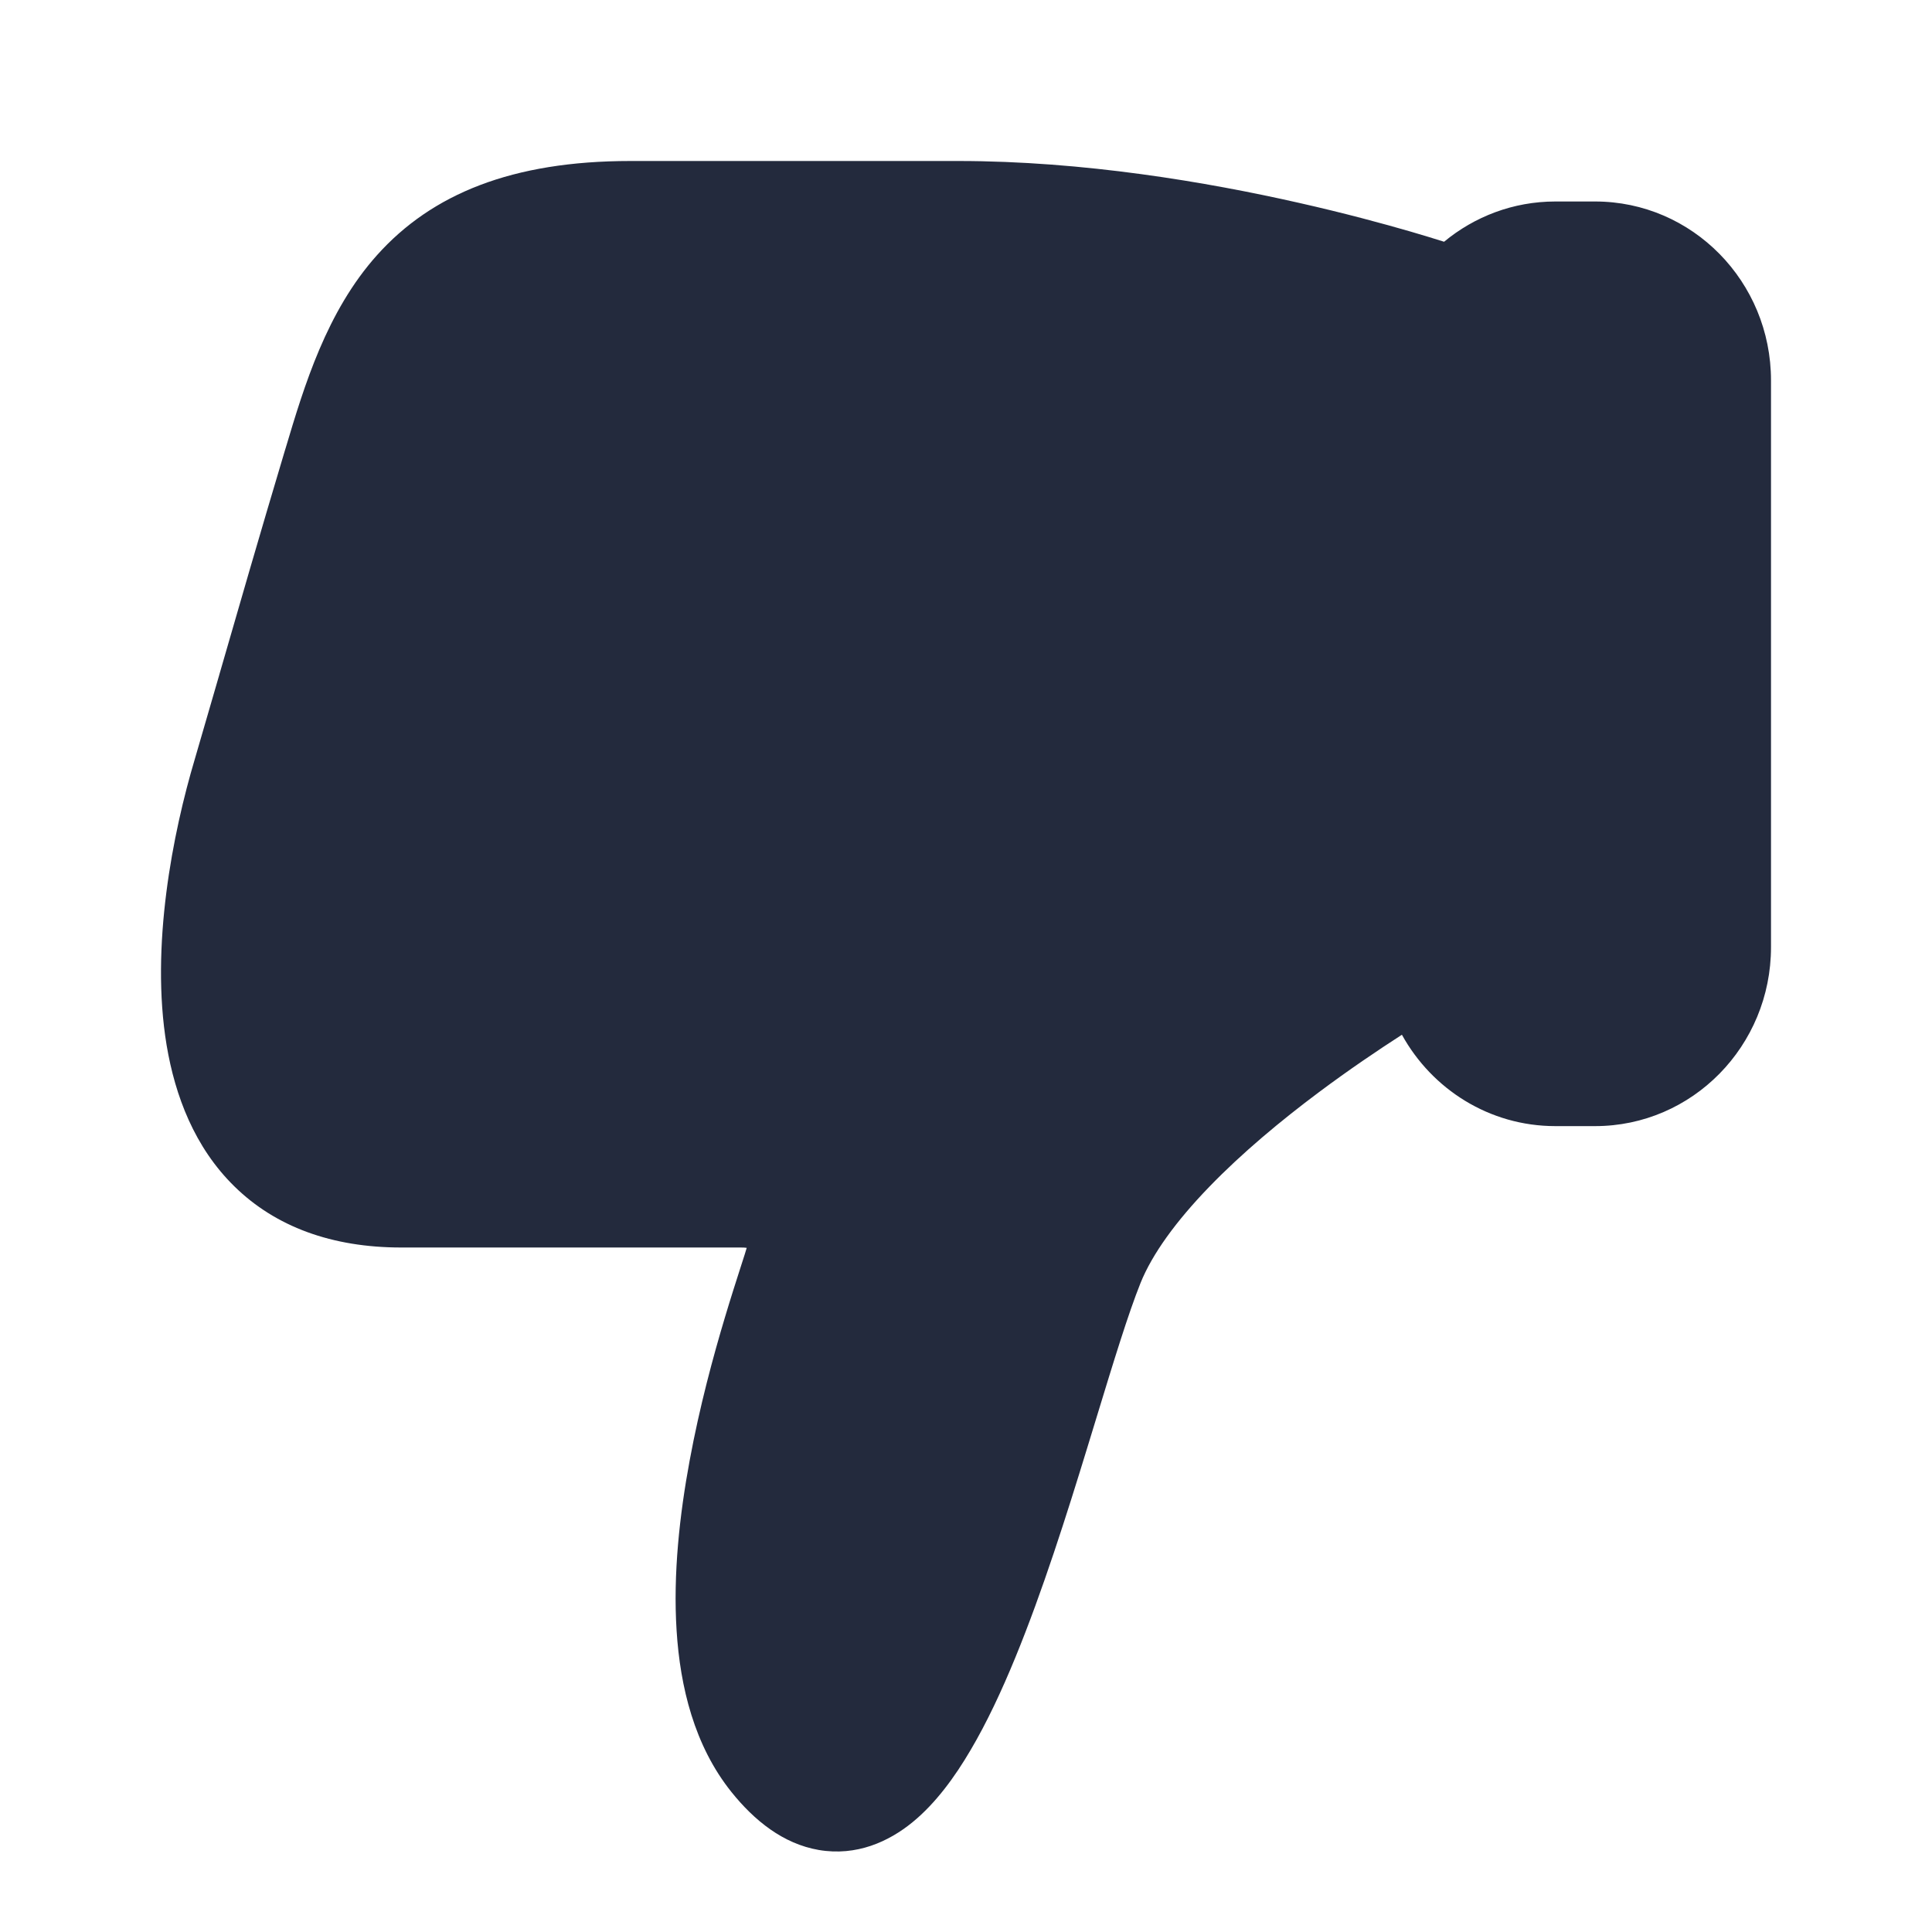
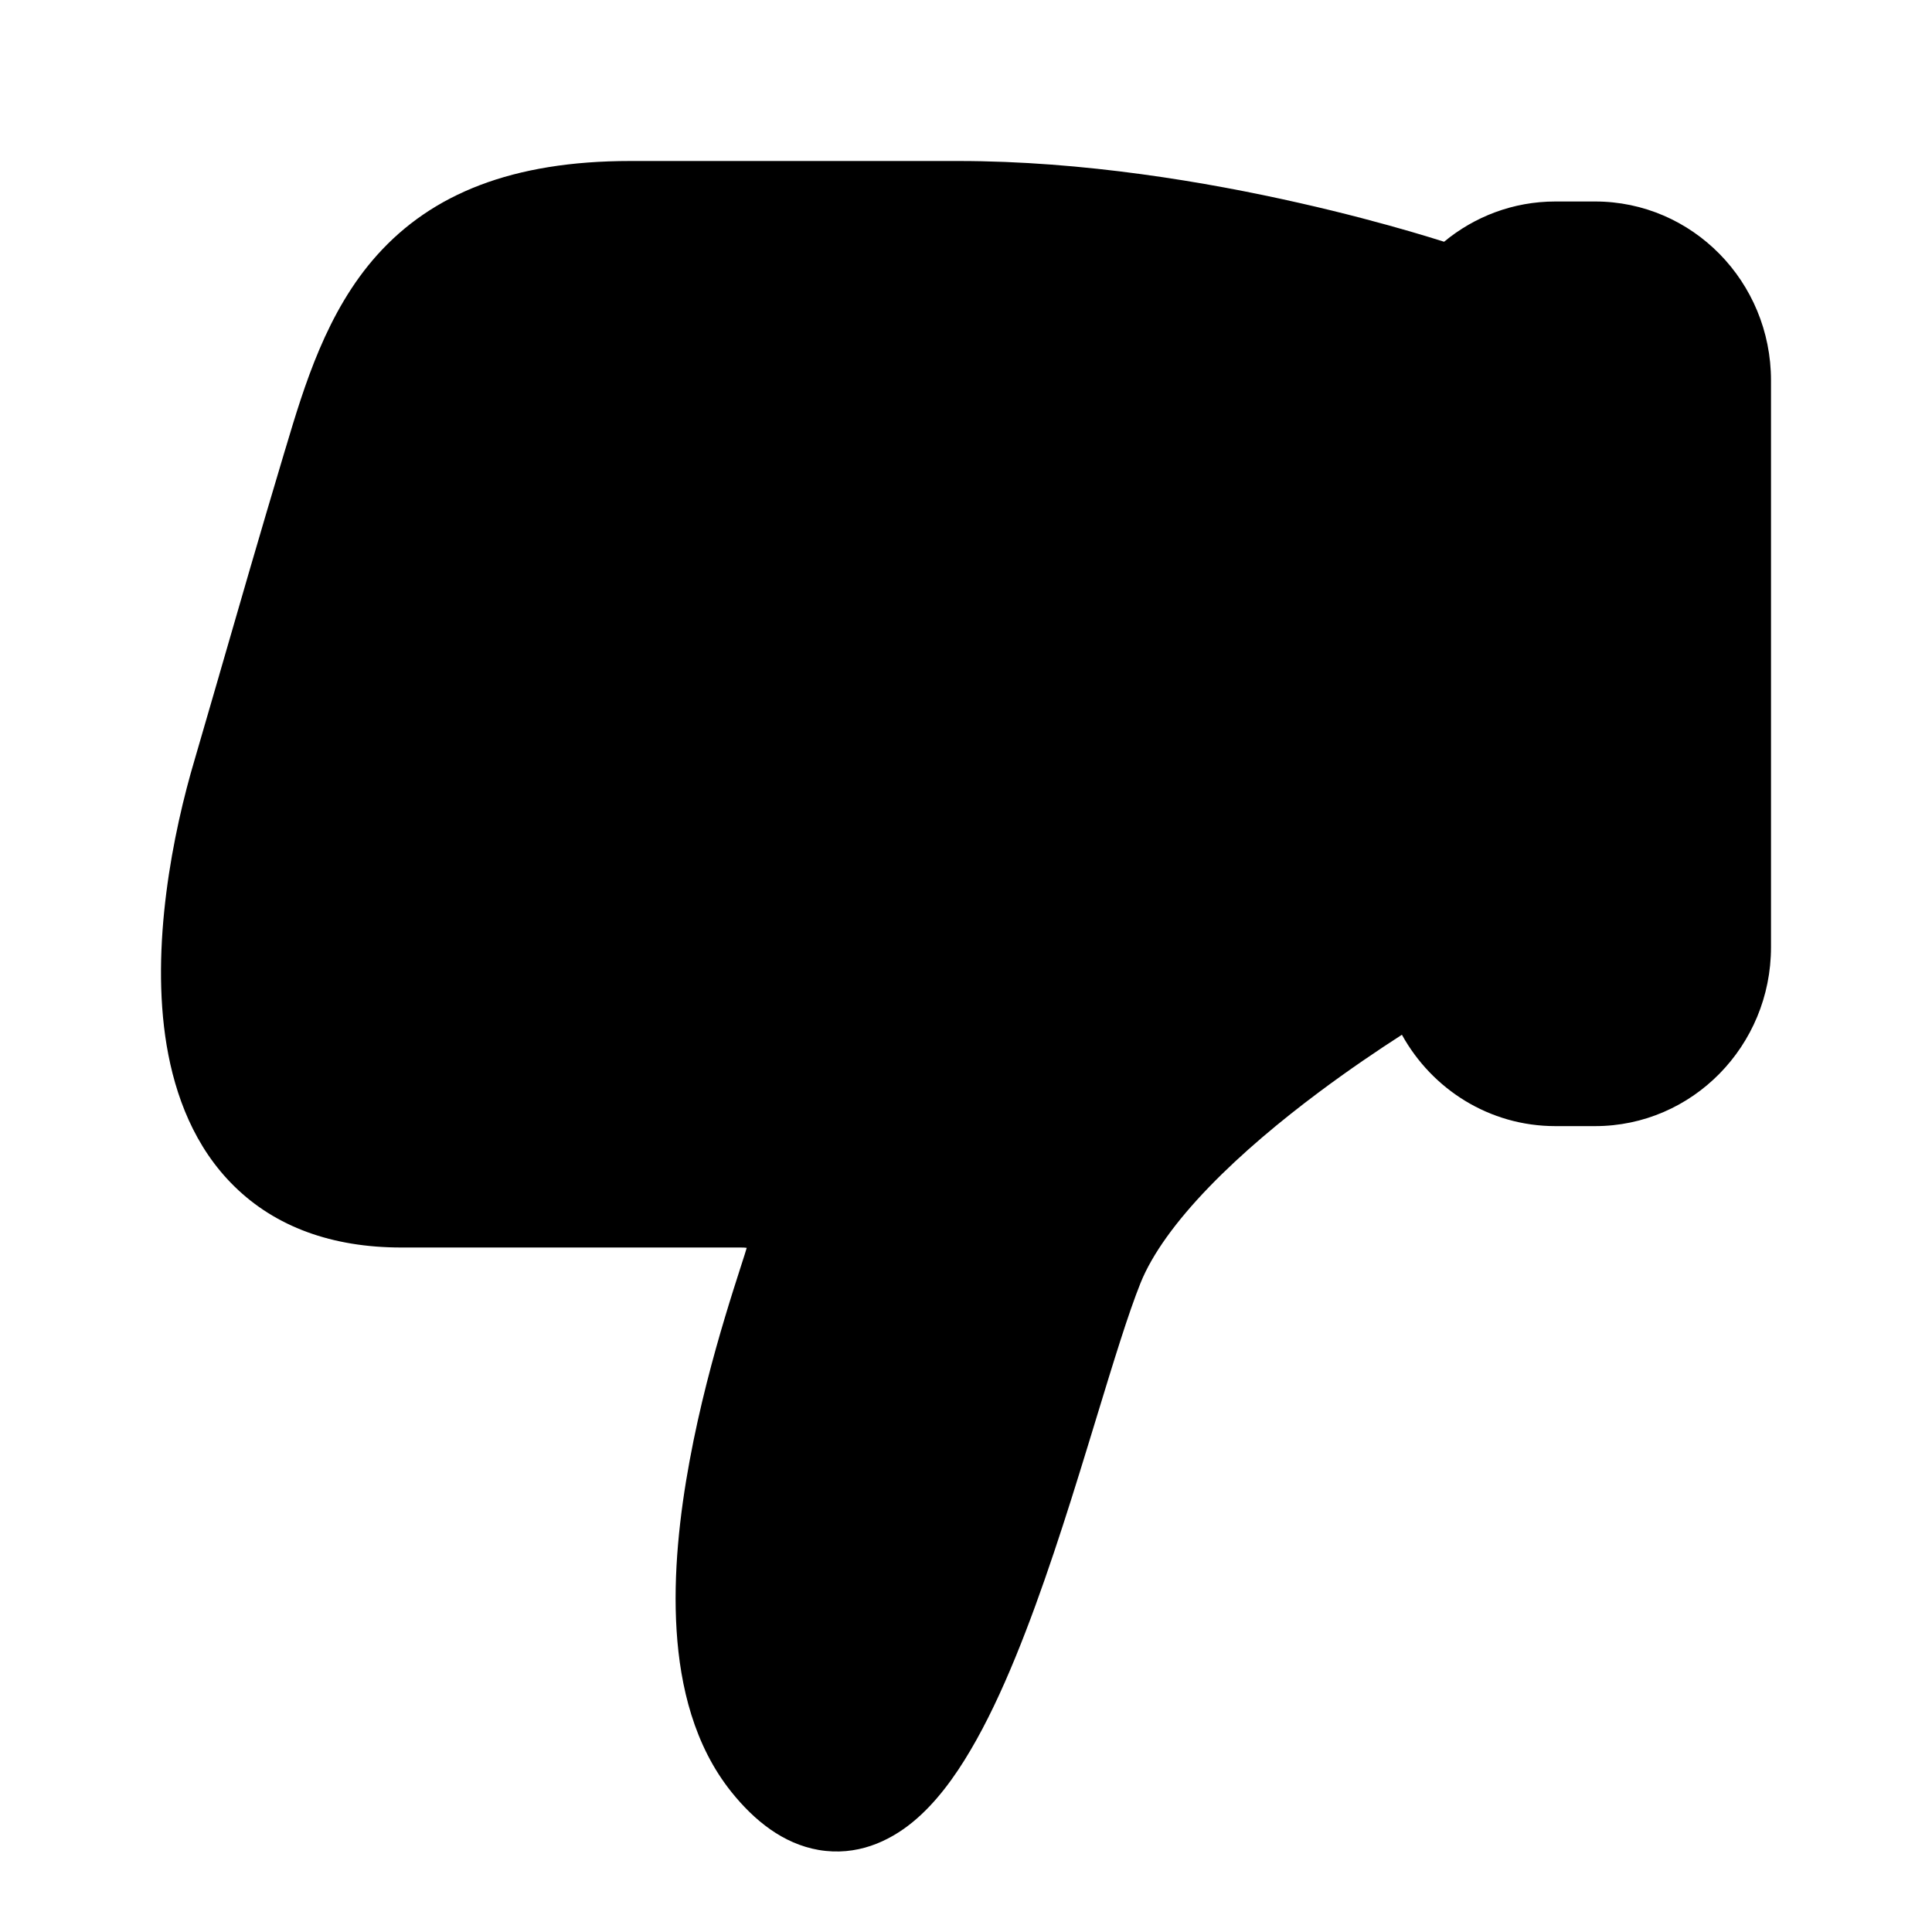
<svg xmlns="http://www.w3.org/2000/svg" width="24" height="24" viewBox="0 0 24 24" fill="none">
-   <path d="M2.724 8.382C2.944 7.62 3.229 6.632 3.538 5.6L3.548 5.568C3.78 4.791 4.057 3.869 4.684 3.169C5.364 2.41 6.361 2 7.831 2L11.905 2C13.459 2 14.997 2.262 16.136 2.52C16.708 2.649 17.185 2.779 17.52 2.876C17.688 2.925 17.821 2.966 17.913 2.995L17.939 3.003C18.316 2.691 18.797 2.503 19.321 2.503L19.815 2.503C21.022 2.503 22 3.498 22 4.726L22 11.766C22 12.993 21.022 13.989 19.815 13.989L19.321 13.989C18.502 13.989 17.789 13.531 17.415 12.854C17.117 13.046 16.757 13.289 16.385 13.567C15.911 13.921 15.428 14.323 15.022 14.743C14.609 15.17 14.313 15.578 14.168 15.938C14.015 16.32 13.836 16.905 13.62 17.613C13.584 17.731 13.547 17.852 13.509 17.976C13.251 18.818 12.951 19.767 12.613 20.59C12.444 21.002 12.259 21.398 12.057 21.74C11.86 22.076 11.623 22.401 11.336 22.636C11.04 22.878 10.64 23.061 10.171 22.981C9.725 22.904 9.369 22.613 9.087 22.262C8.624 21.685 8.449 20.952 8.405 20.256C8.36 19.553 8.443 18.813 8.567 18.144C8.691 17.472 8.861 16.846 9.005 16.366C9.077 16.125 9.143 15.92 9.193 15.764C9.247 15.597 9.27 15.524 9.276 15.501C9.255 15.498 9.23 15.497 9.199 15.497L4.985 15.497C4.121 15.497 3.422 15.238 2.913 14.739C2.416 14.253 2.175 13.611 2.07 12.985C1.865 11.754 2.149 10.34 2.419 9.433C2.494 9.178 2.598 8.817 2.724 8.383L2.724 8.382Z" fill="#232A3D" />
+   <path d="M2.724 8.382C2.944 7.62 3.229 6.632 3.538 5.6L3.548 5.568C3.78 4.791 4.057 3.869 4.684 3.169C5.364 2.41 6.361 2 7.831 2L11.905 2C13.459 2 14.997 2.262 16.136 2.52C16.708 2.649 17.185 2.779 17.52 2.876C17.688 2.925 17.821 2.966 17.913 2.995L17.939 3.003C18.316 2.691 18.797 2.503 19.321 2.503L19.815 2.503C21.022 2.503 22 3.498 22 4.726L22 11.766C22 12.993 21.022 13.989 19.815 13.989L19.321 13.989C18.502 13.989 17.789 13.531 17.415 12.854C17.117 13.046 16.757 13.289 16.385 13.567C15.911 13.921 15.428 14.323 15.022 14.743C14.609 15.17 14.313 15.578 14.168 15.938C14.015 16.32 13.836 16.905 13.62 17.613C13.584 17.731 13.547 17.852 13.509 17.976C13.251 18.818 12.951 19.767 12.613 20.59C12.444 21.002 12.259 21.398 12.057 21.74C11.86 22.076 11.623 22.401 11.336 22.636C11.04 22.878 10.64 23.061 10.171 22.981C9.725 22.904 9.369 22.613 9.087 22.262C8.624 21.685 8.449 20.952 8.405 20.256C8.36 19.553 8.443 18.813 8.567 18.144C8.691 17.472 8.861 16.846 9.005 16.366C9.077 16.125 9.143 15.92 9.193 15.764C9.247 15.597 9.27 15.524 9.276 15.501C9.255 15.498 9.23 15.497 9.199 15.497L4.985 15.497C4.121 15.497 3.422 15.238 2.913 14.739C2.416 14.253 2.175 13.611 2.07 12.985C1.865 11.754 2.149 10.34 2.419 9.433C2.494 9.178 2.598 8.817 2.724 8.383L2.724 8.382Z" fill="currentColor" />
</svg>
